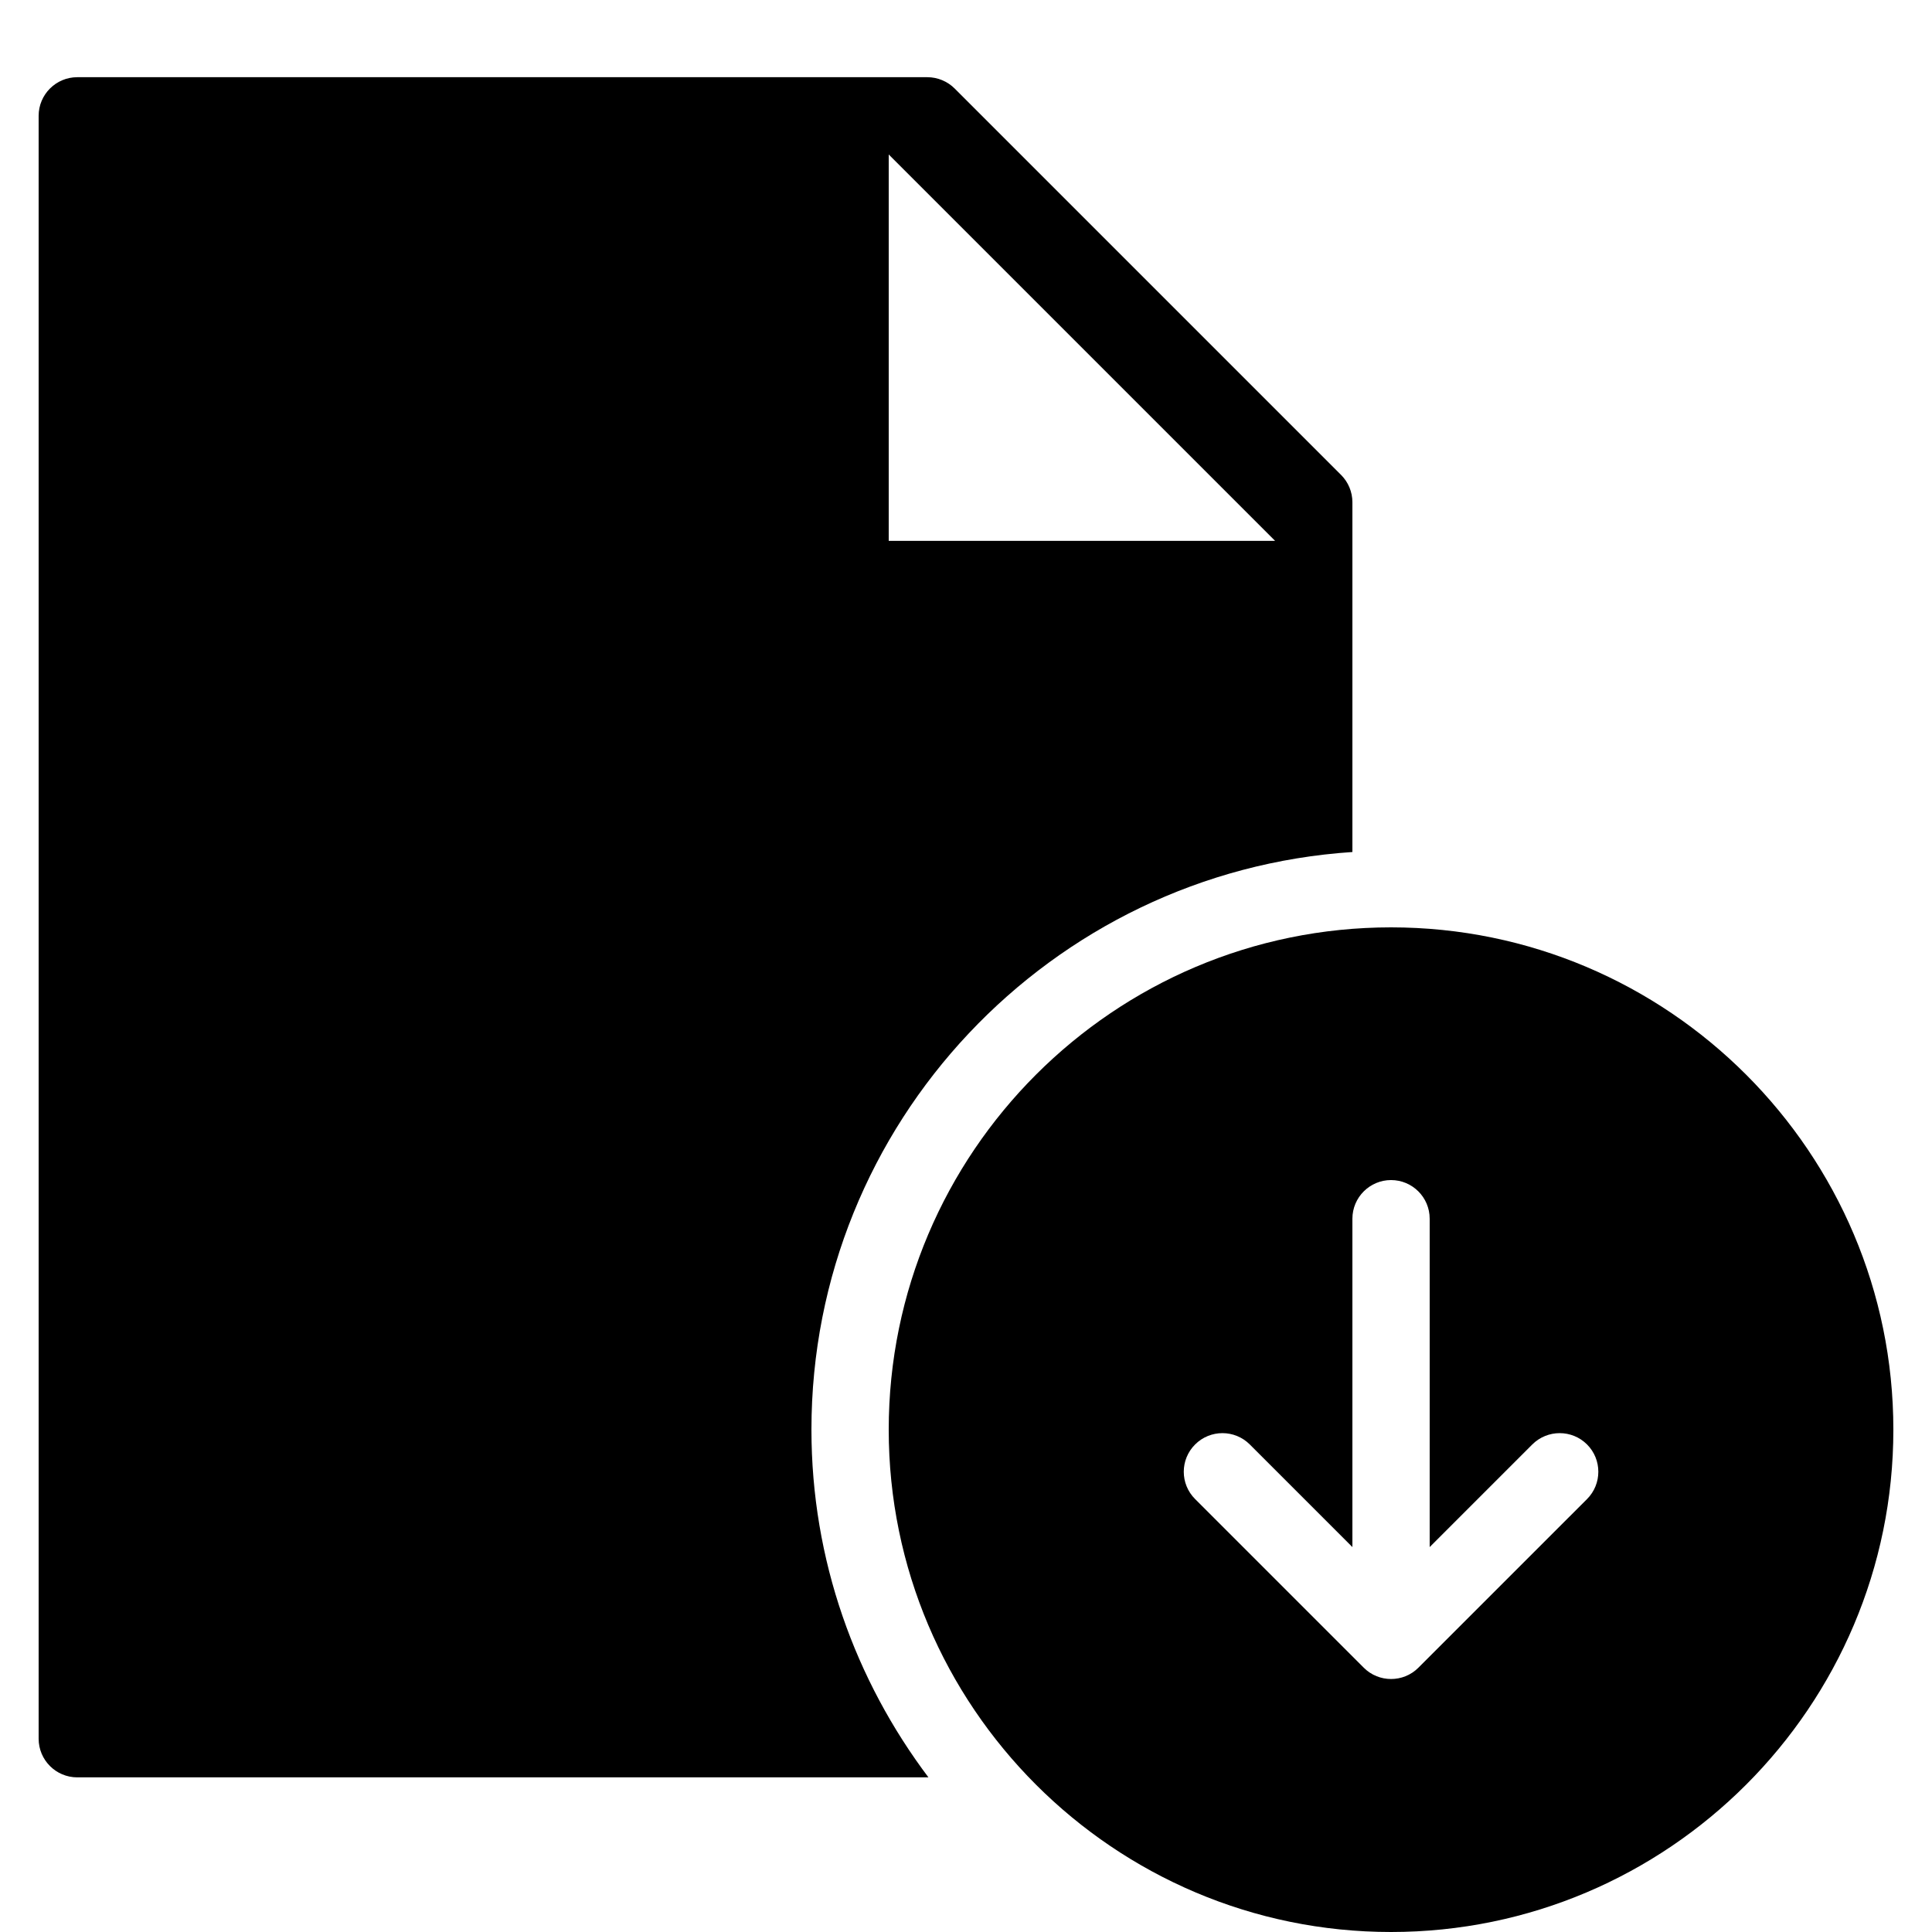
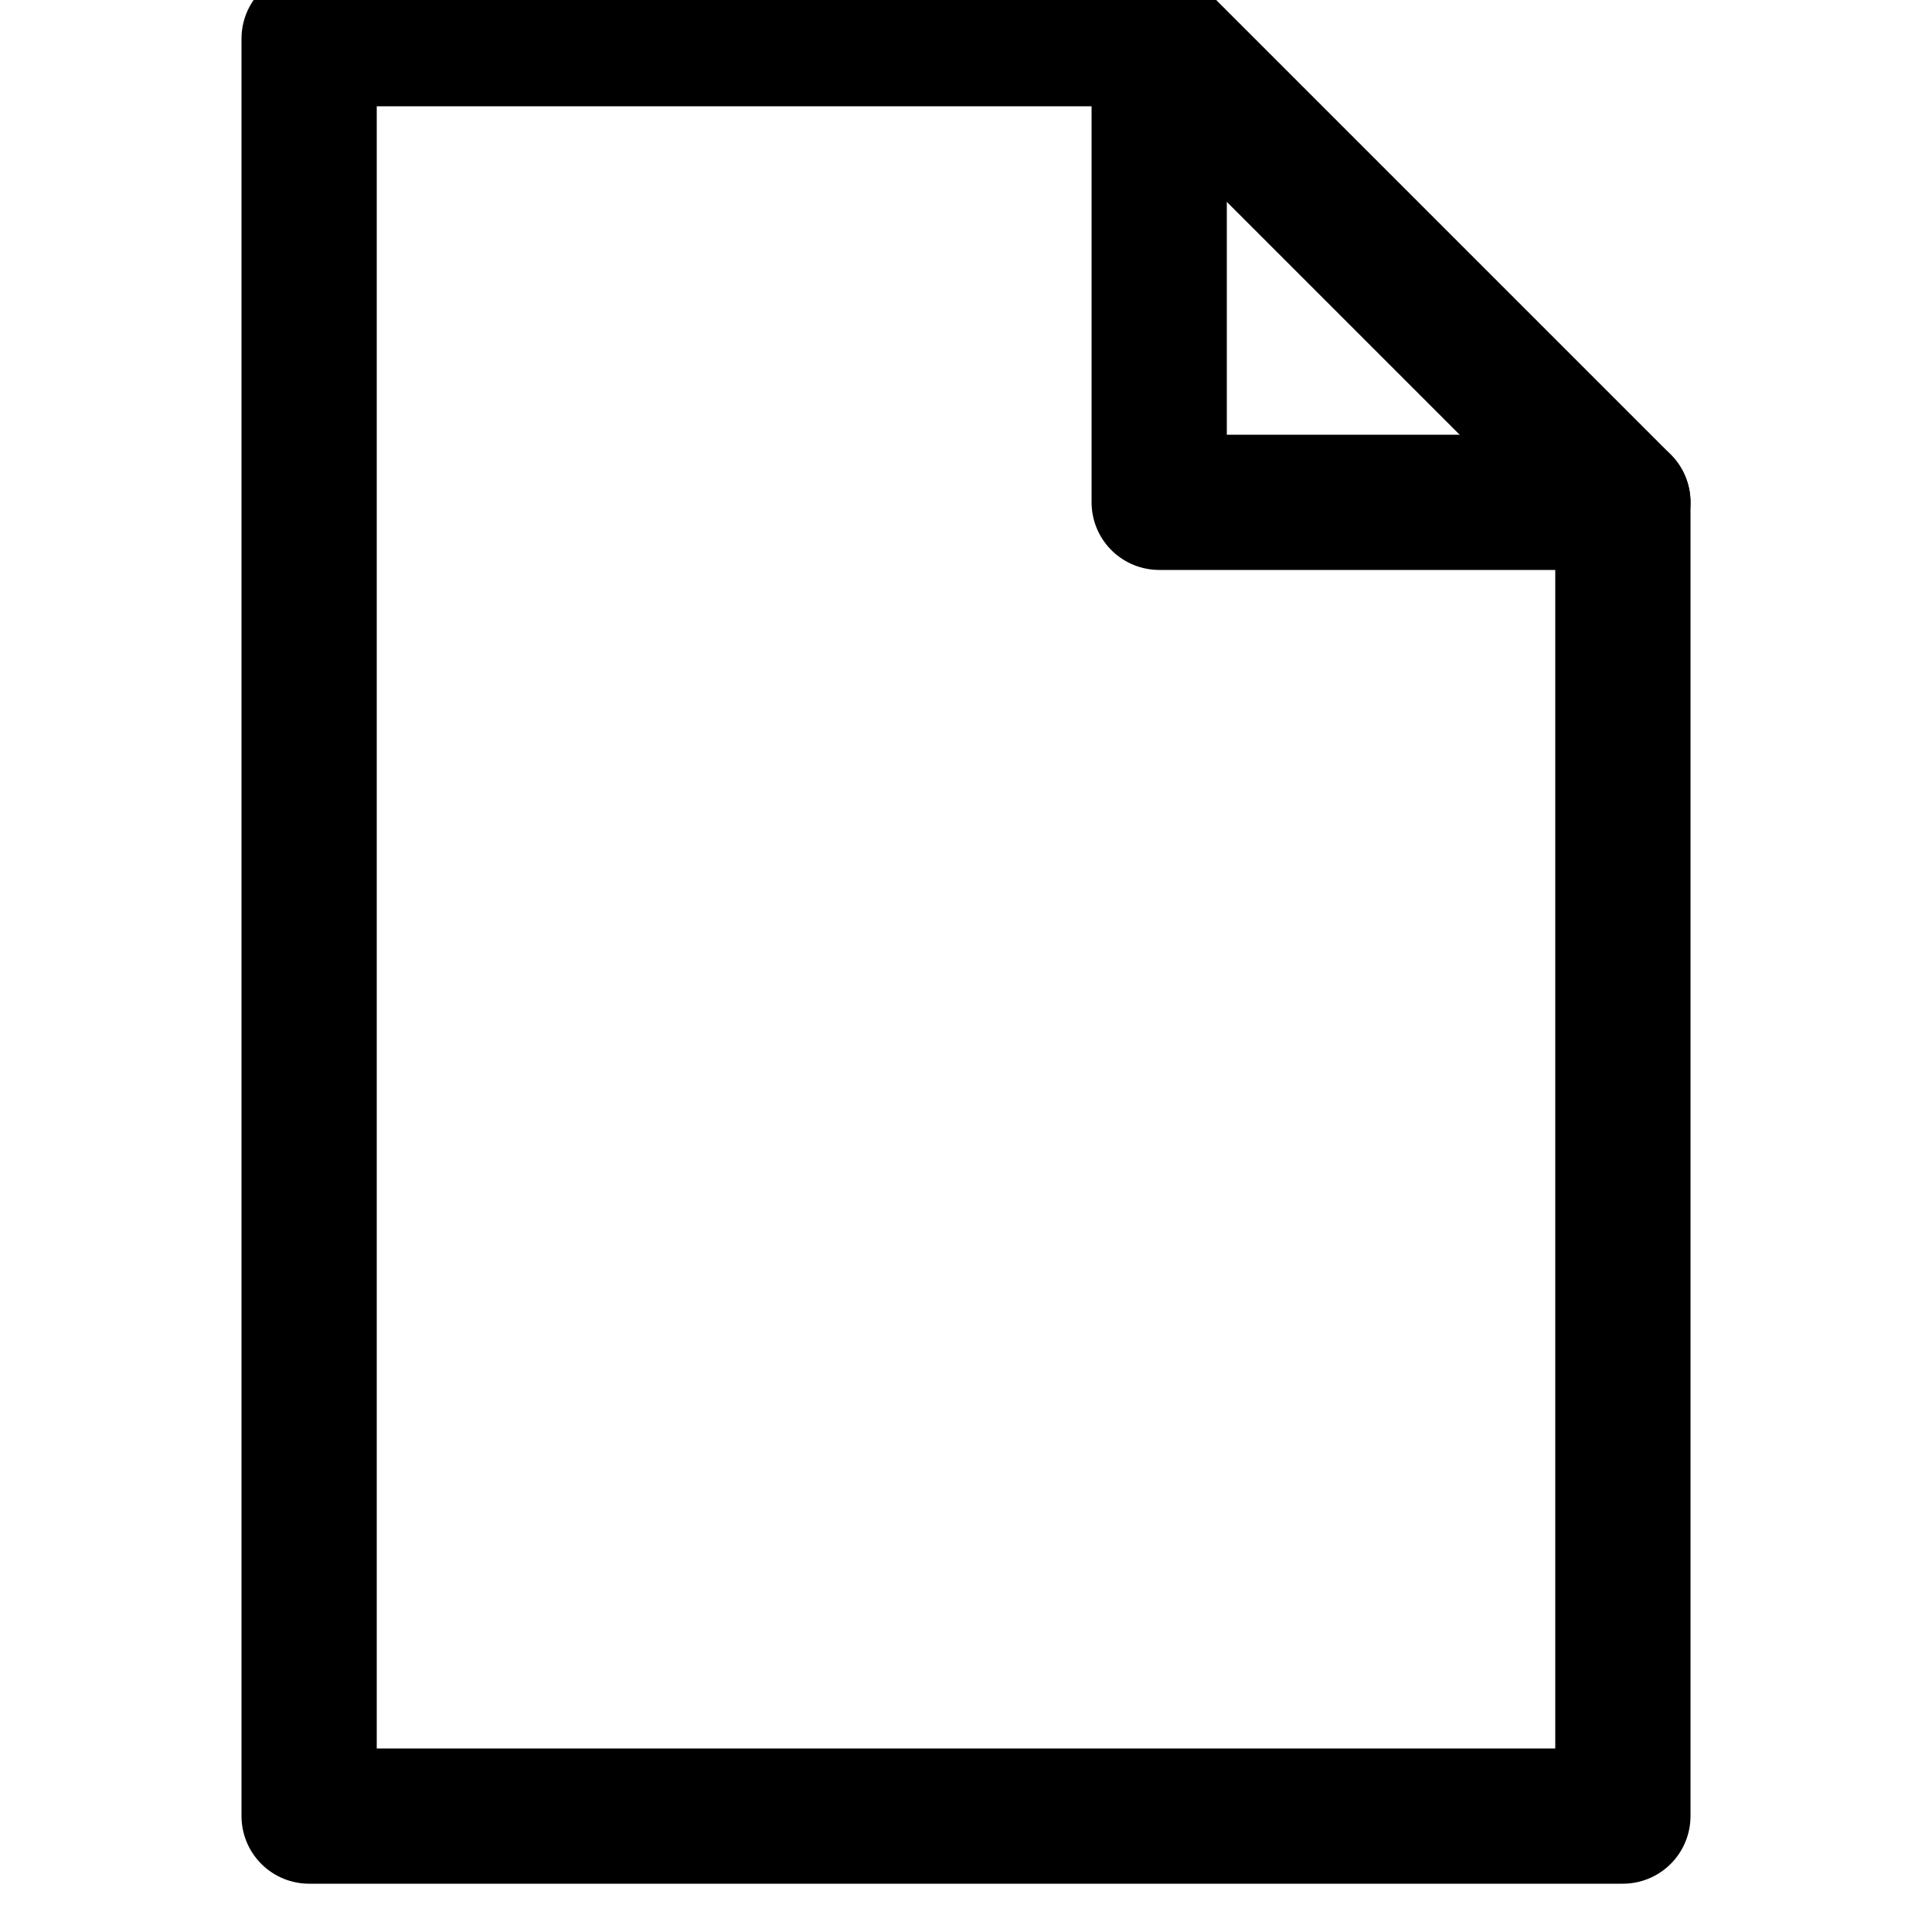
- <svg xmlns="http://www.w3.org/2000/svg" width="16" height="16" viewBox="0 -1 24 25">
-   <g fill="currentColor" fill-rule="evenodd" transform="translate(0 -1)">
-     <path d="M11,1.999 L16,6.999 L11,6.999 L11,1.999 Z M17,11.025 L17,6.499 C17,6.366 16.947,6.239 16.854,6.146 L11.854,1.146 C11.76,1.052 11.632,0.999 11.5,0.999 L0.5,0.999 C0.224,0.999 0,1.223 0,1.499 L0,22.499 C0,22.775 0.224,22.999 0.5,22.999 L11.514,22.999 C10.568,21.743 10,20.189 10,18.499 C10,14.532 13.098,11.283 17,11.025 L17,11.025 Z" />
-     <path d="M20.036,19.398 L17.854,21.58 C17.659,21.775 17.342,21.775 17.147,21.58 L14.965,19.398 C14.769,19.203 14.769,18.886 14.965,18.691 C15.16,18.496 15.477,18.496 15.672,18.691 L17,20.019 L17,15.77 C17,15.494 17.225,15.27 17.5,15.27 C17.776,15.27 18,15.494 18,15.77 L18,20.019 L19.328,18.691 C19.524,18.496 19.841,18.496 20.036,18.691 C20.231,18.886 20.231,19.203 20.036,19.398 M17.5,12 C13.916,12 11,14.915 11,18.5 C11,22.084 13.916,25 17.5,25 C21.085,25 24,22.084 24,18.5 C24,14.915 21.085,12 17.5,12" />
+ <svg xmlns="http://www.w3.org/2000/svg" width="16" height="16" viewBox="0 0 18 25">
+   <g fill="none" fill-rule="evenodd" stroke="currentColor" stroke-width="1.75" stroke-linecap="round" stroke-linejoin="round">
+     <polygon points="17.5 23.5 .5 23.5 .5 .5 11.5 .5 17.5 6.5" />
+     <polyline points="11.5 .5 11.5 6.5 17.5 6.5" />
  </g>
</svg>
